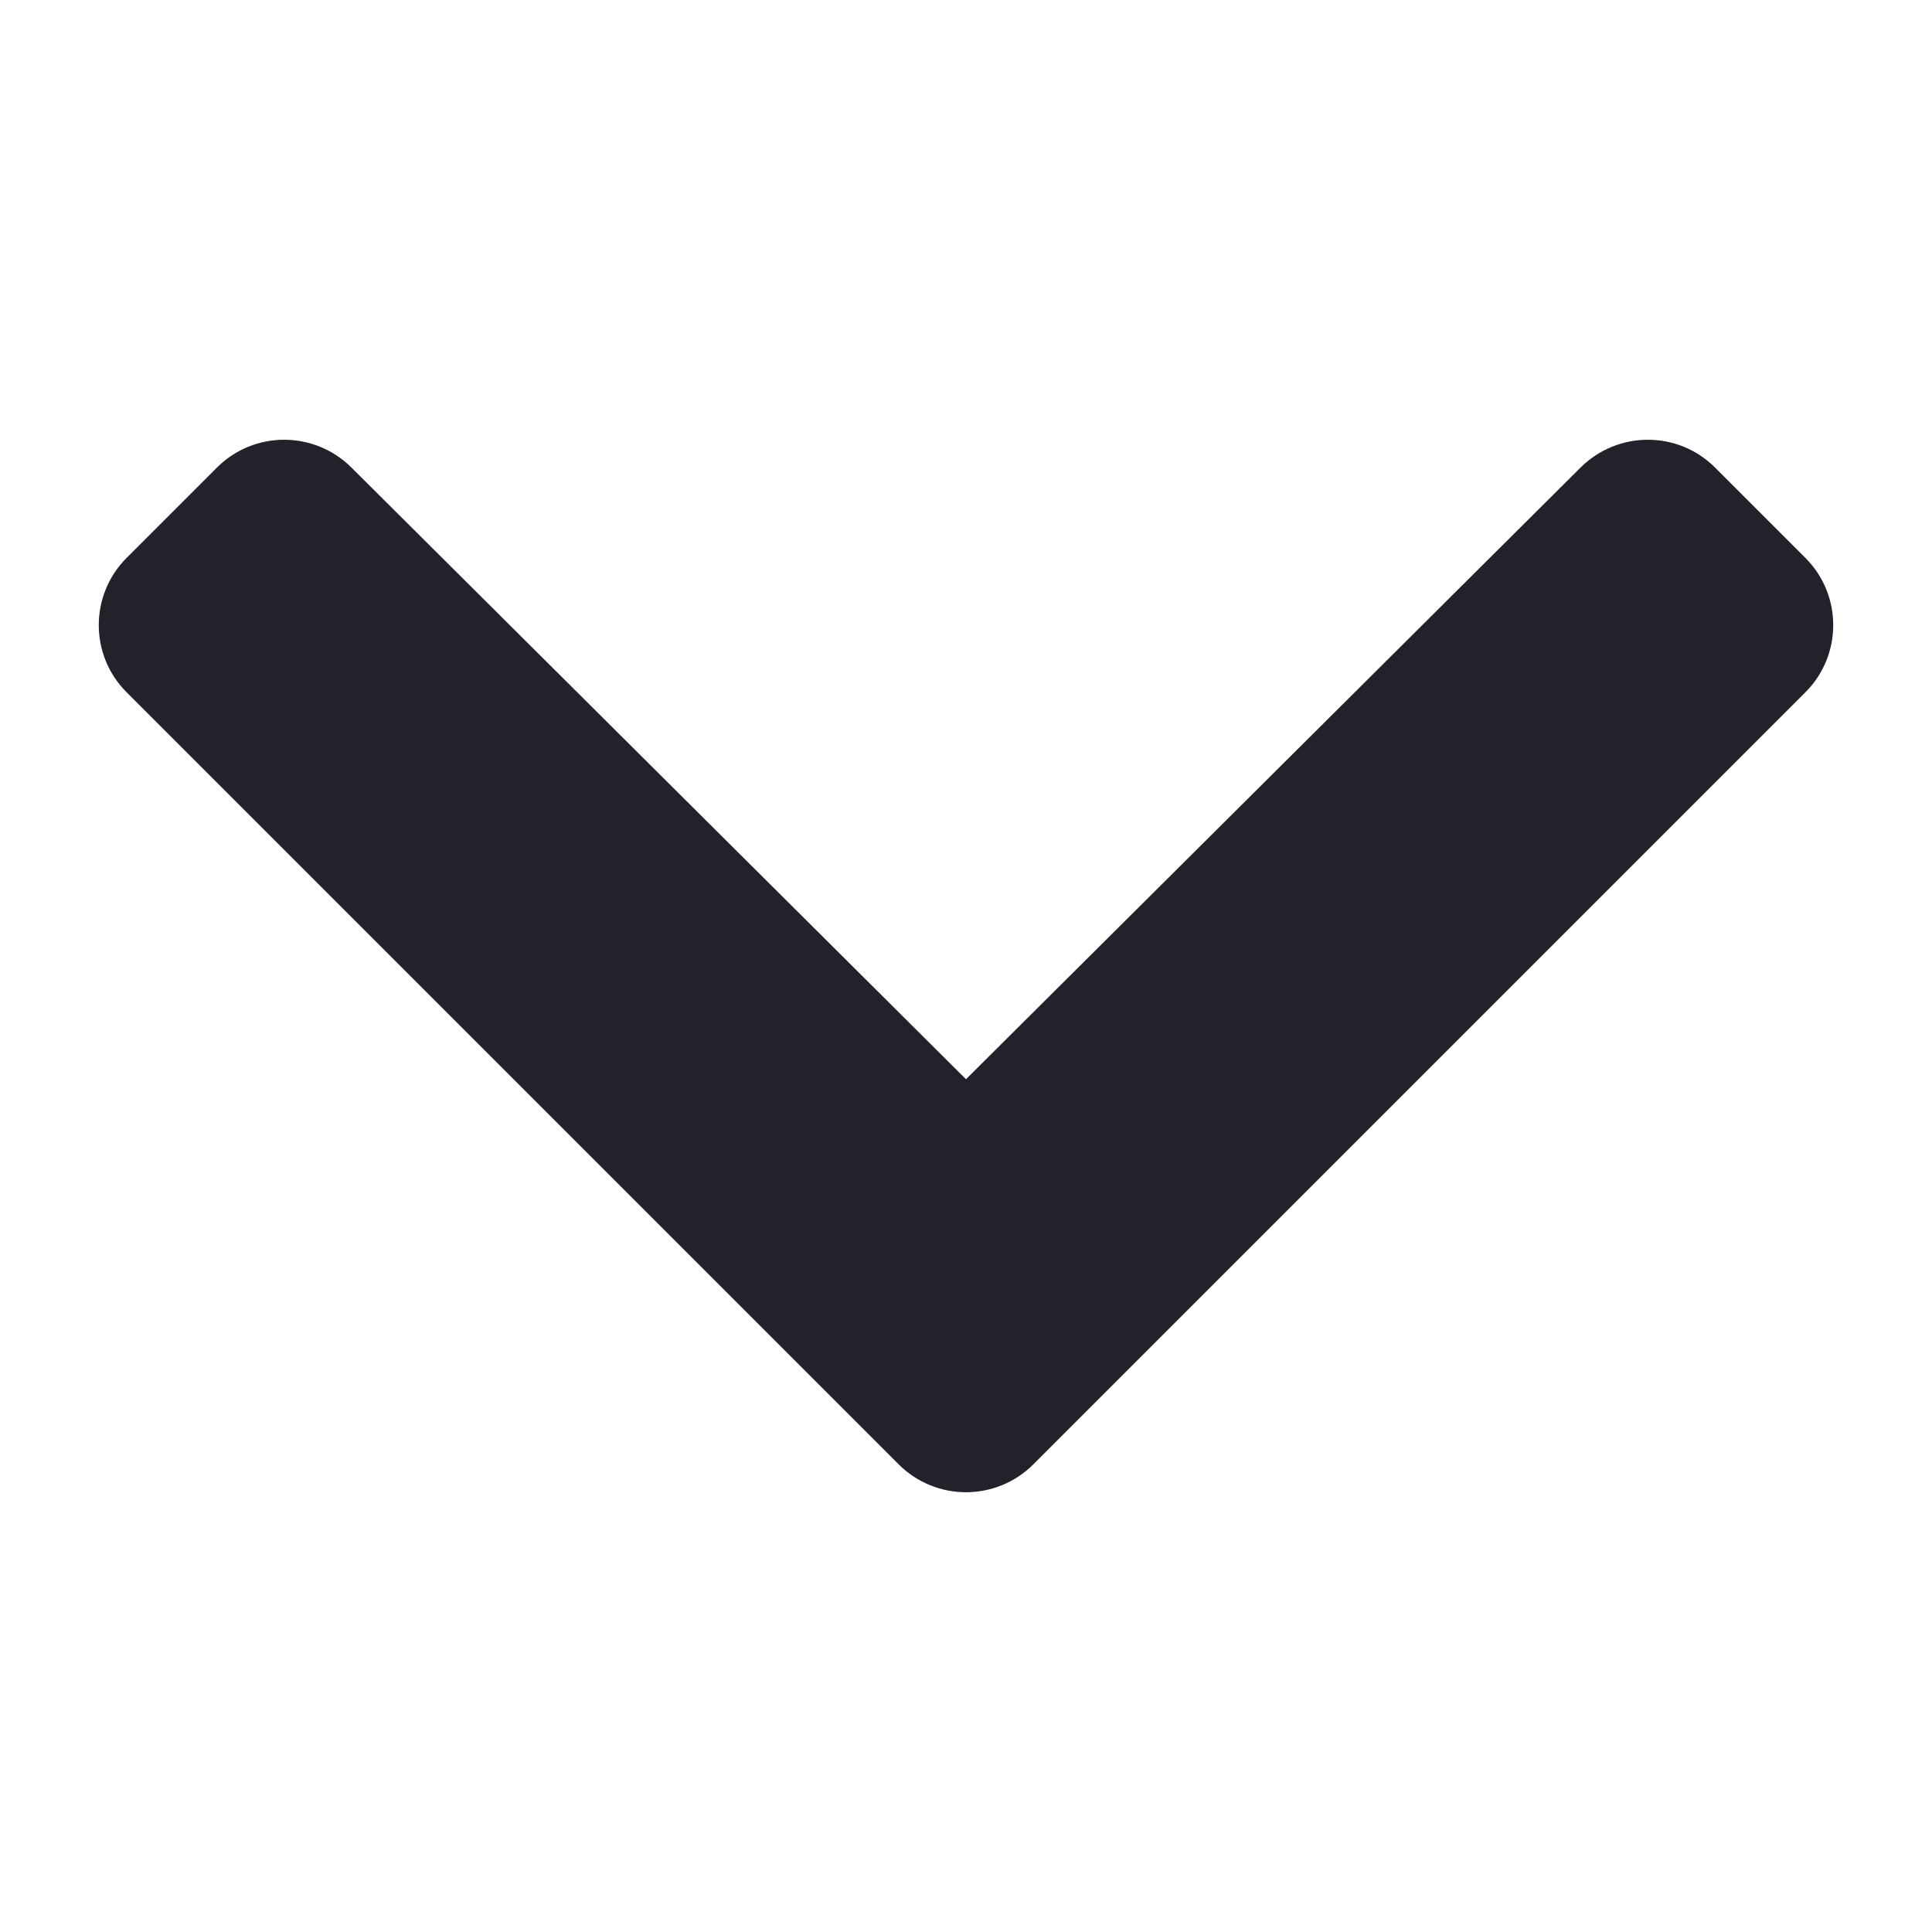
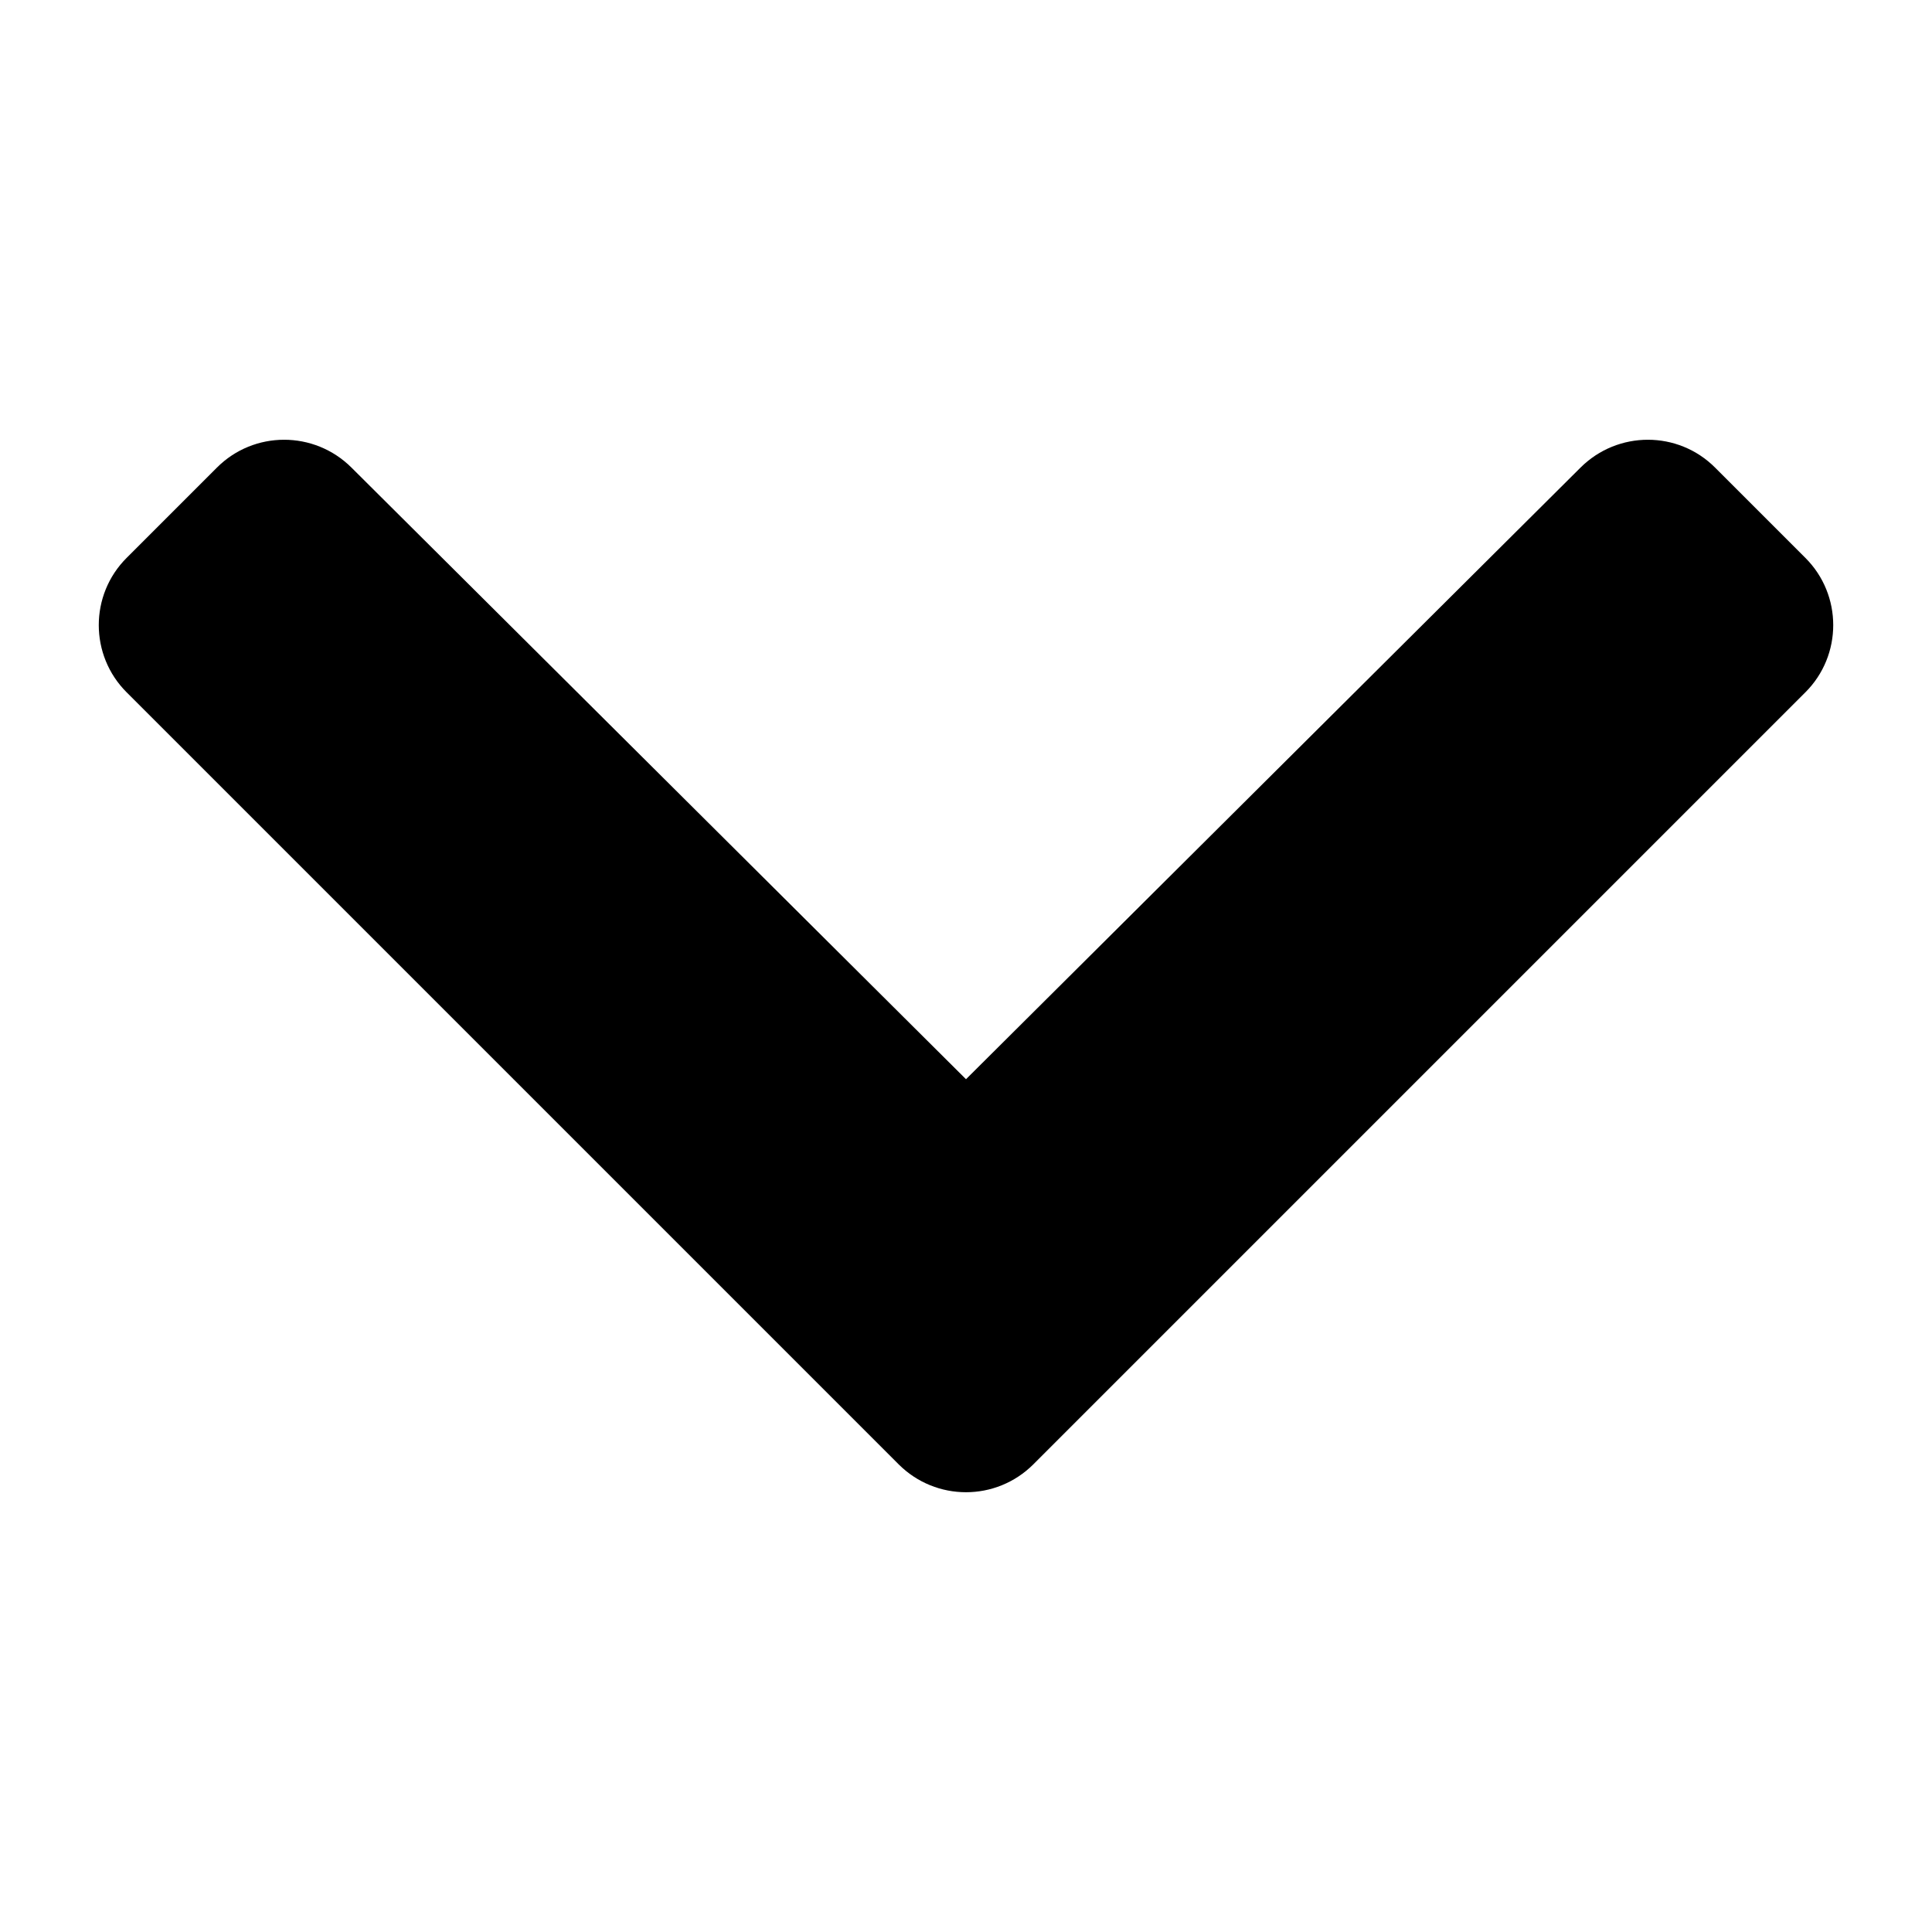
<svg xmlns="http://www.w3.org/2000/svg" width="10" height="10" viewBox="0 0 10 10" fill="none">
  <g id="icn_inner">
-     <path id="shape" d="M4.651 7.579L0.656 3.584C0.463 3.392 0.463 3.079 0.656 2.887L1.122 2.421C1.314 2.228 1.626 2.228 1.819 2.42L5 5.586L8.181 2.42C8.374 2.228 8.686 2.228 8.878 2.421L9.344 2.887C9.537 3.079 9.537 3.392 9.344 3.584L5.349 7.579C5.156 7.772 4.844 7.772 4.651 7.579Z" fill="#22222B" />
+     <path id="shape" d="M4.651 7.579L0.656 3.584C0.463 3.392 0.463 3.079 0.656 2.887L1.122 2.421C1.314 2.228 1.626 2.228 1.819 2.42L5 5.586L8.181 2.42C8.374 2.228 8.686 2.228 8.878 2.421L9.344 2.887C9.537 3.079 9.537 3.392 9.344 3.584L5.349 7.579C5.156 7.772 4.844 7.772 4.651 7.579Z" fill="currentColor" />
  </g>
</svg>
